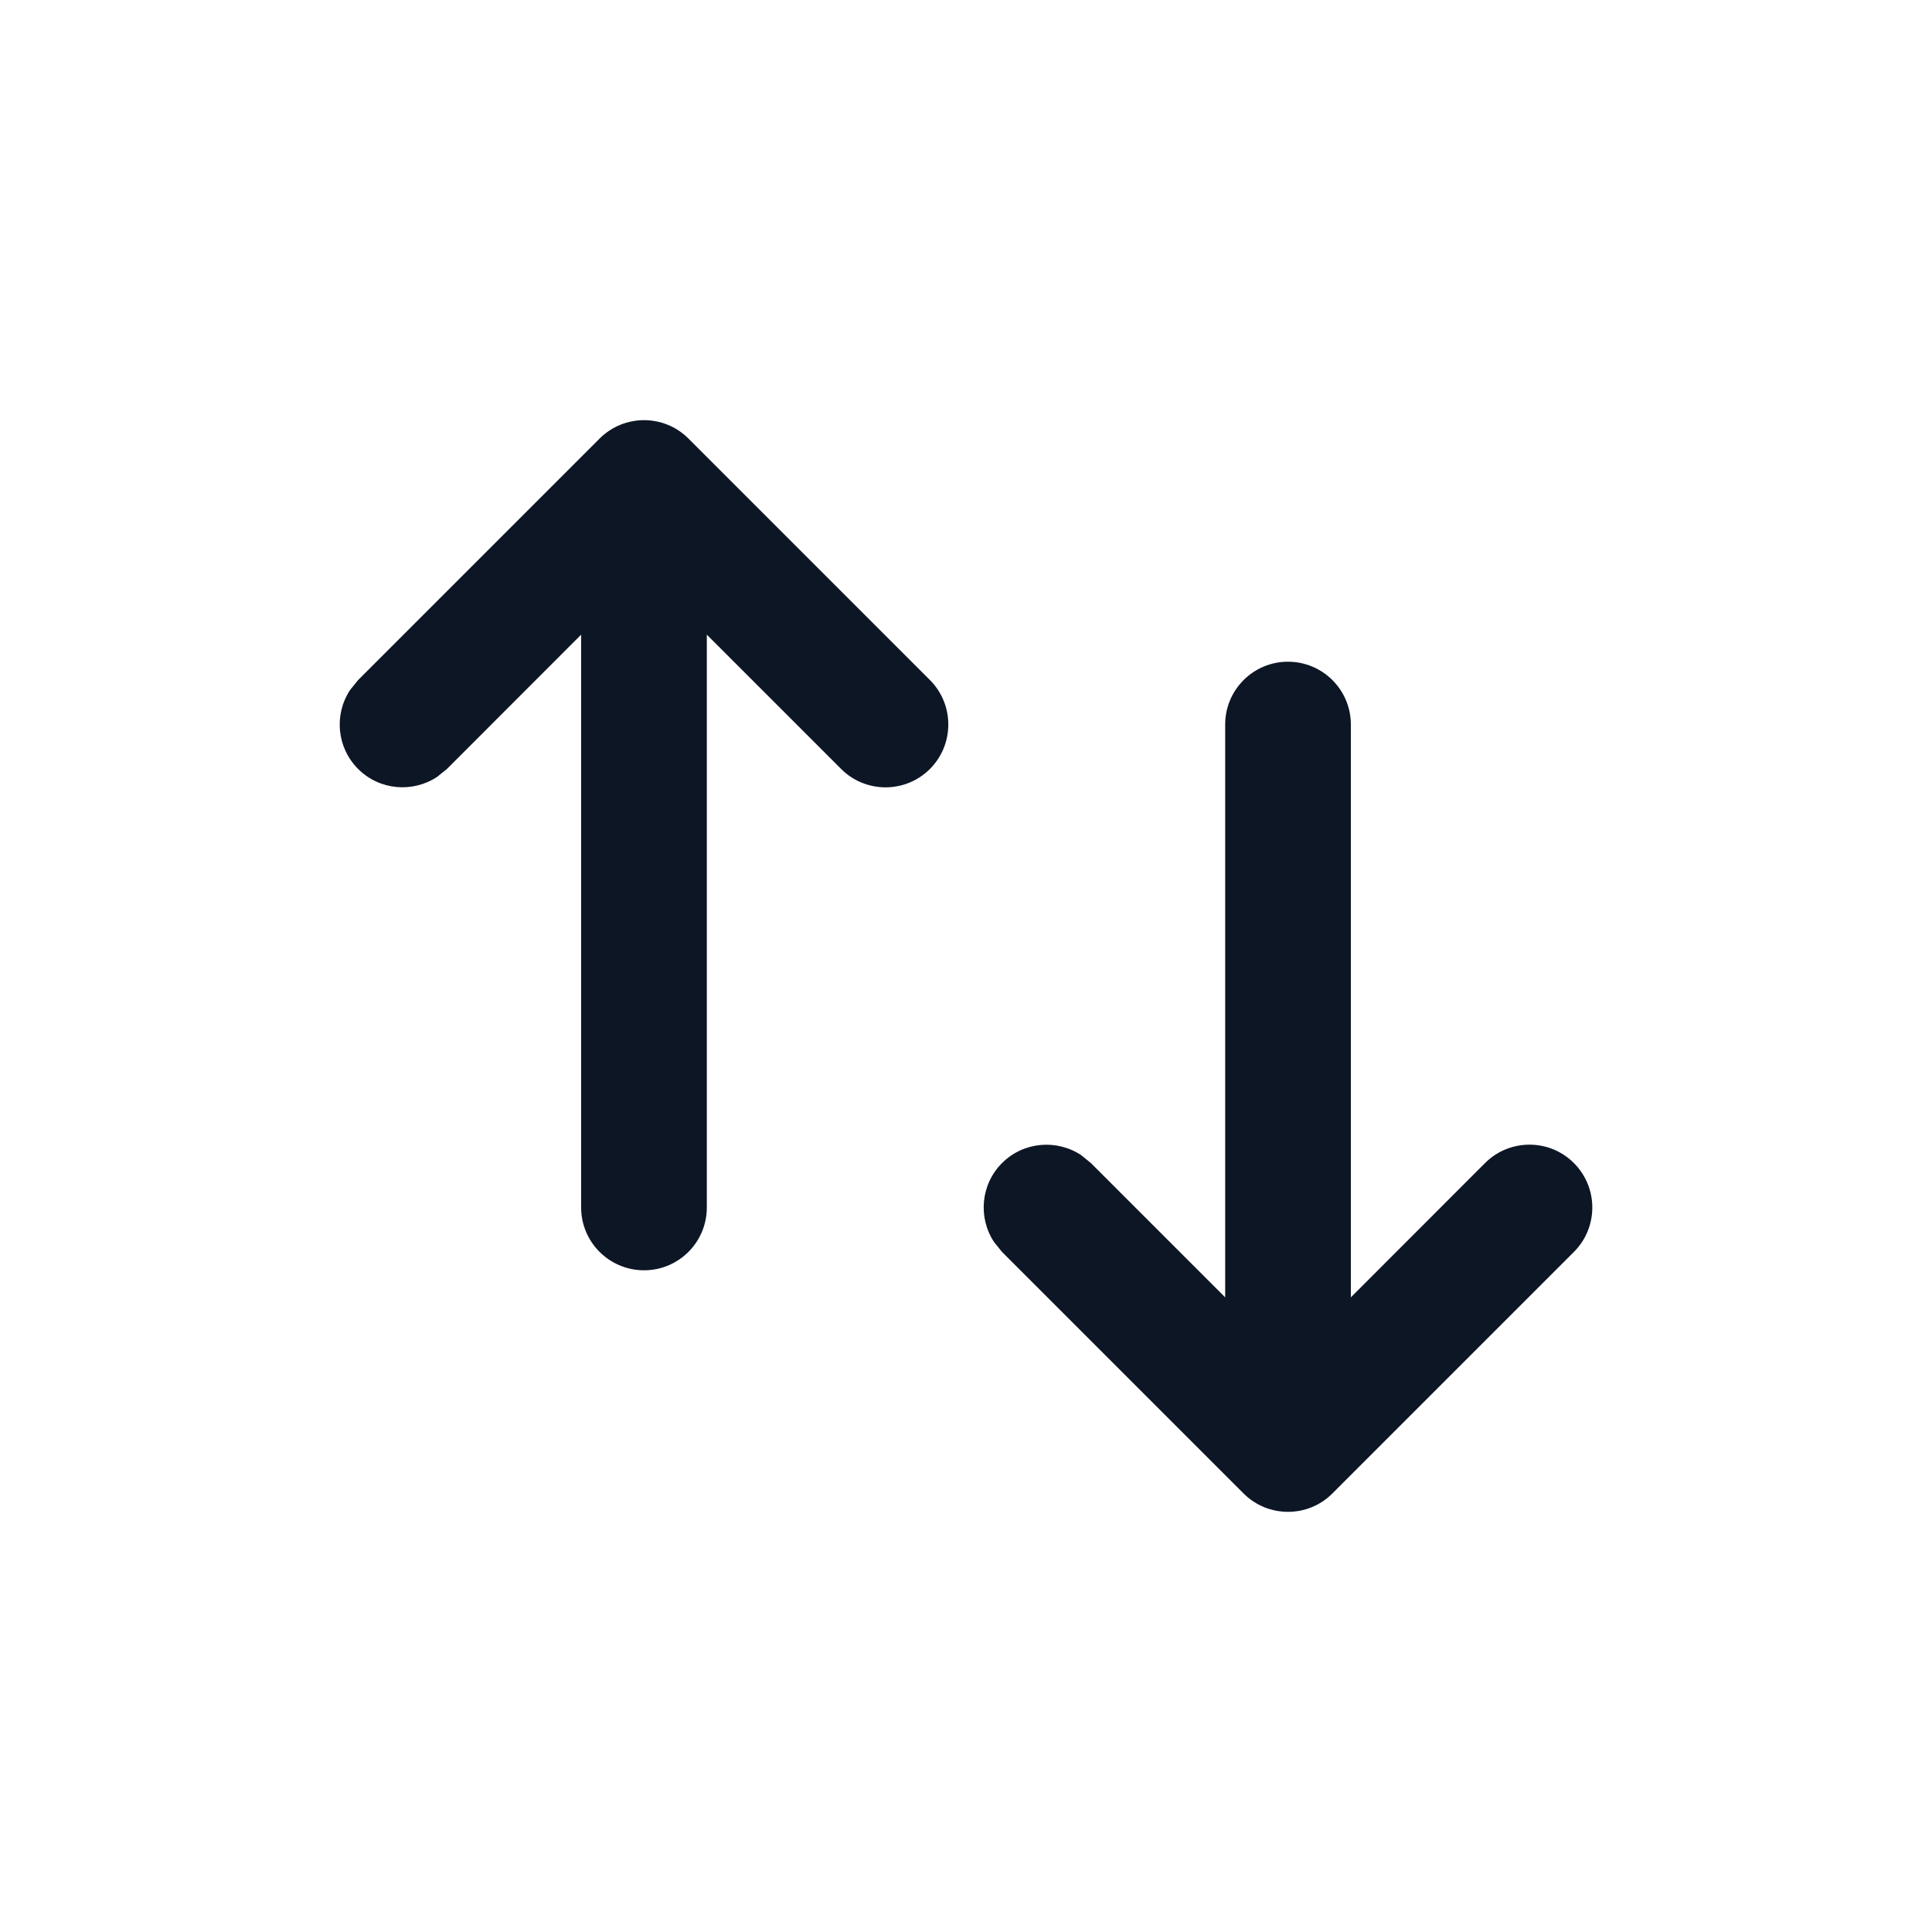
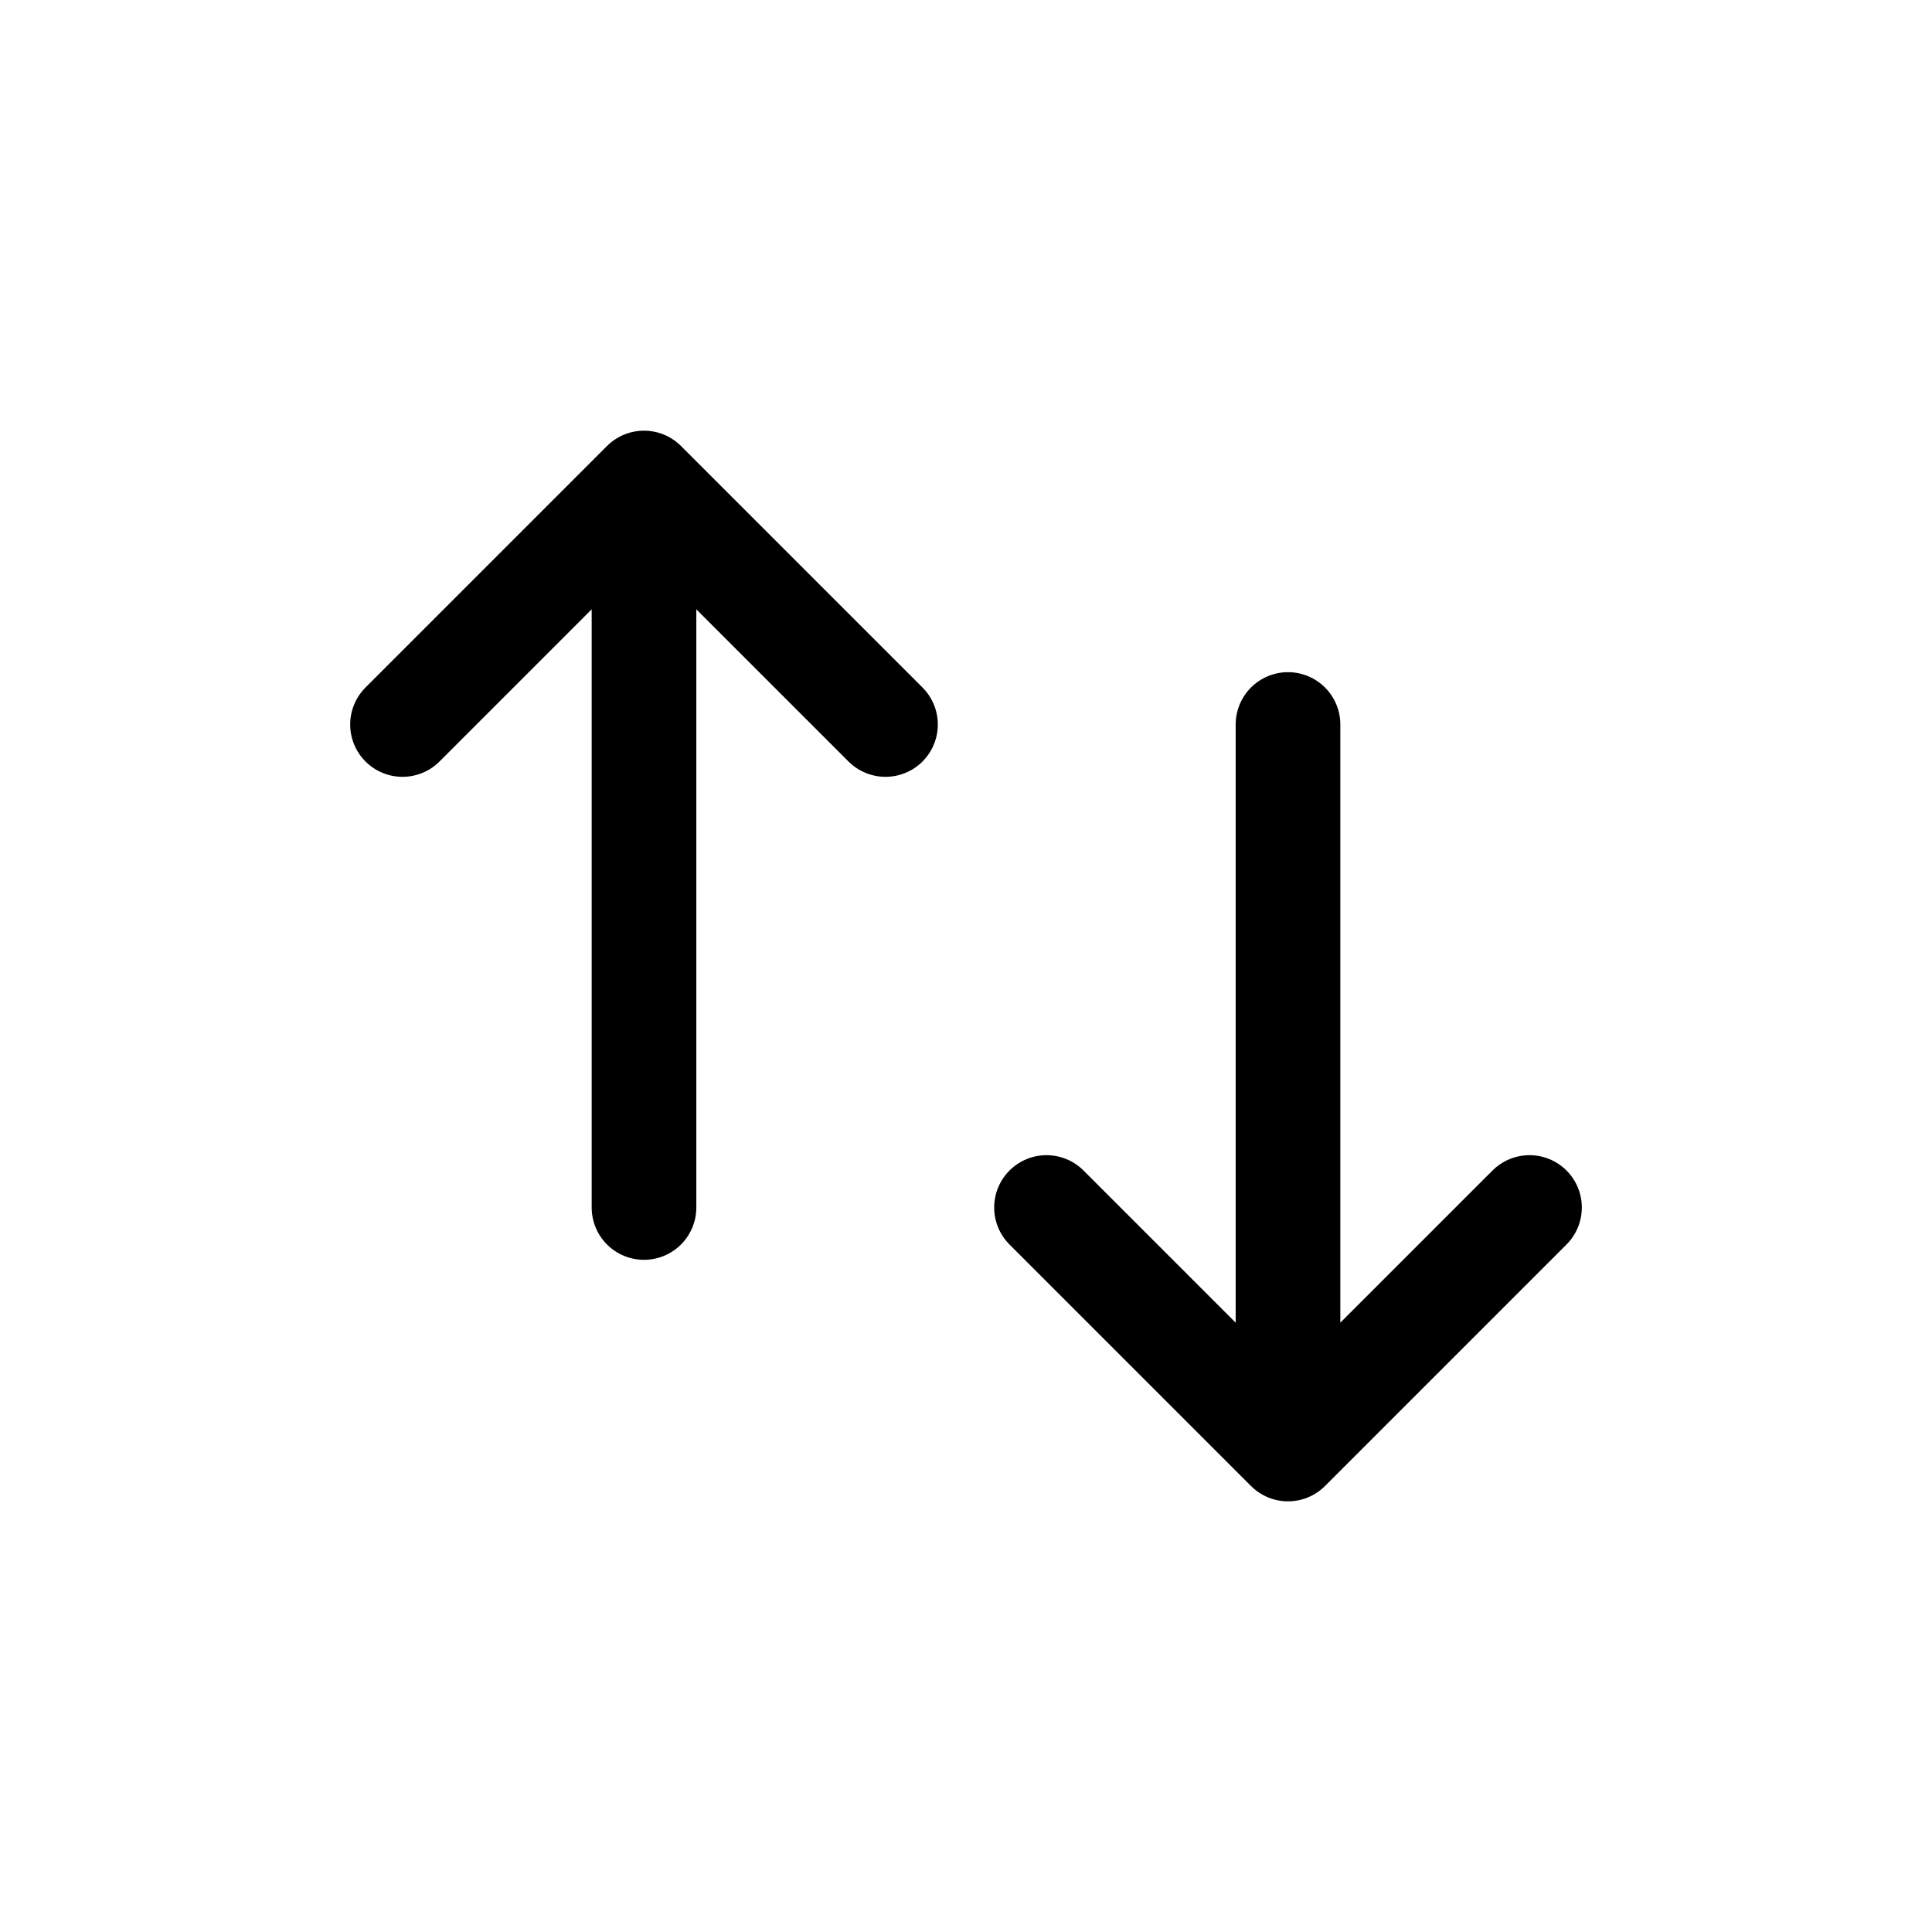
- <svg xmlns="http://www.w3.org/2000/svg" width="20" height="20" viewBox="0 0 20 20" fill="none">
-   <path fill-rule="evenodd" clip-rule="evenodd" d="M6.667 13.15C6.308 13.15 6.016 12.859 6.016 12.5V6.57L4.627 7.96L4.524 8.043C4.272 8.209 3.929 8.182 3.707 7.96C3.485 7.738 3.457 7.395 3.624 7.143L3.707 7.04L6.207 4.54C6.461 4.286 6.873 4.286 7.127 4.54L9.627 7.04C9.88 7.294 9.88 7.706 9.627 7.96C9.373 8.214 8.961 8.214 8.707 7.96L7.317 6.57V12.5C7.317 12.859 7.026 13.15 6.667 13.15ZM13.333 6.85C12.974 6.85 12.683 7.141 12.683 7.5V13.43L11.293 12.04L11.191 11.957C10.938 11.791 10.595 11.818 10.373 12.04C10.151 12.262 10.124 12.605 10.29 12.857L10.373 12.96L12.873 15.46C13.127 15.714 13.54 15.714 13.793 15.46L16.293 12.96C16.547 12.706 16.547 12.294 16.293 12.04C16.04 11.786 15.627 11.786 15.373 12.04L13.984 13.43V7.5C13.984 7.141 13.692 6.85 13.333 6.85Z" fill="#0D1625" />
+ <svg xmlns="http://www.w3.org/2000/svg" width="24" height="24" viewBox="0 0 24 24" fill="none">
+   <path d="M16 9V18M16 18L13 15M16 18L19 15" stroke="black" stroke-width="1.3" stroke-linecap="round" stroke-linejoin="round" />
+   <path d="M8 15V6M8 6L5 9M8 6L11 9" stroke="black" stroke-width="1.3" stroke-linecap="round" stroke-linejoin="round" />
</svg>
